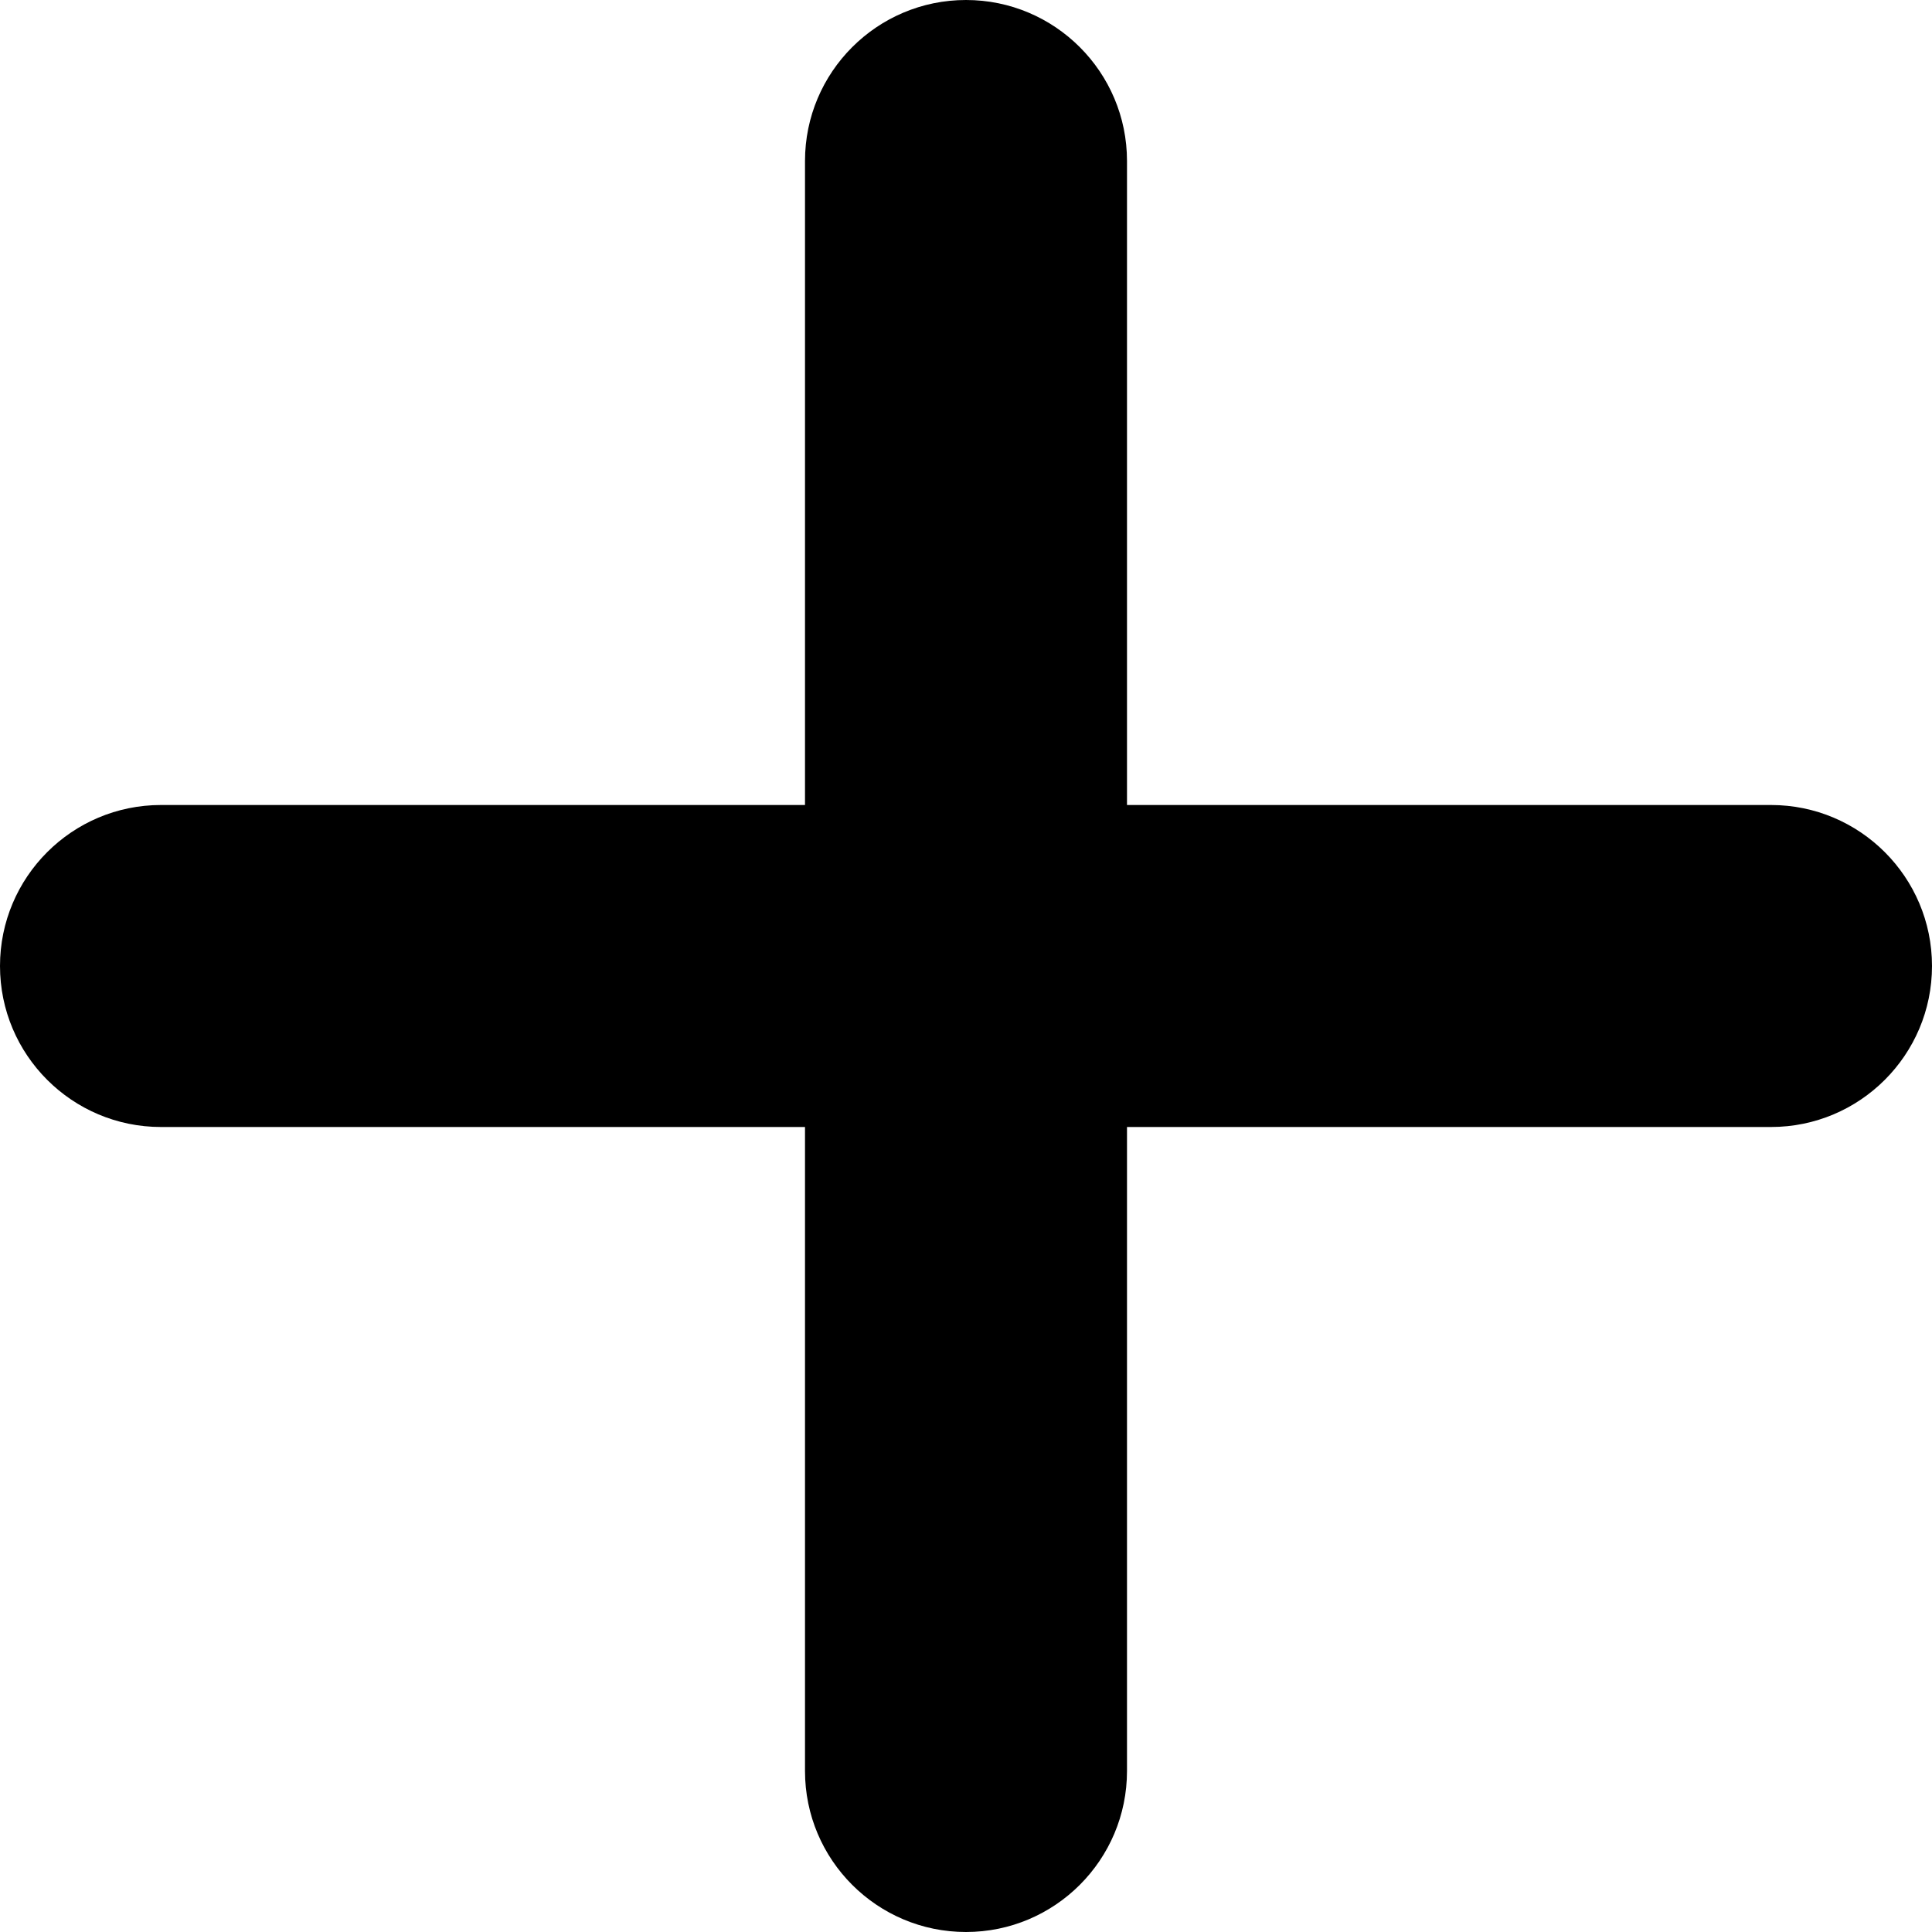
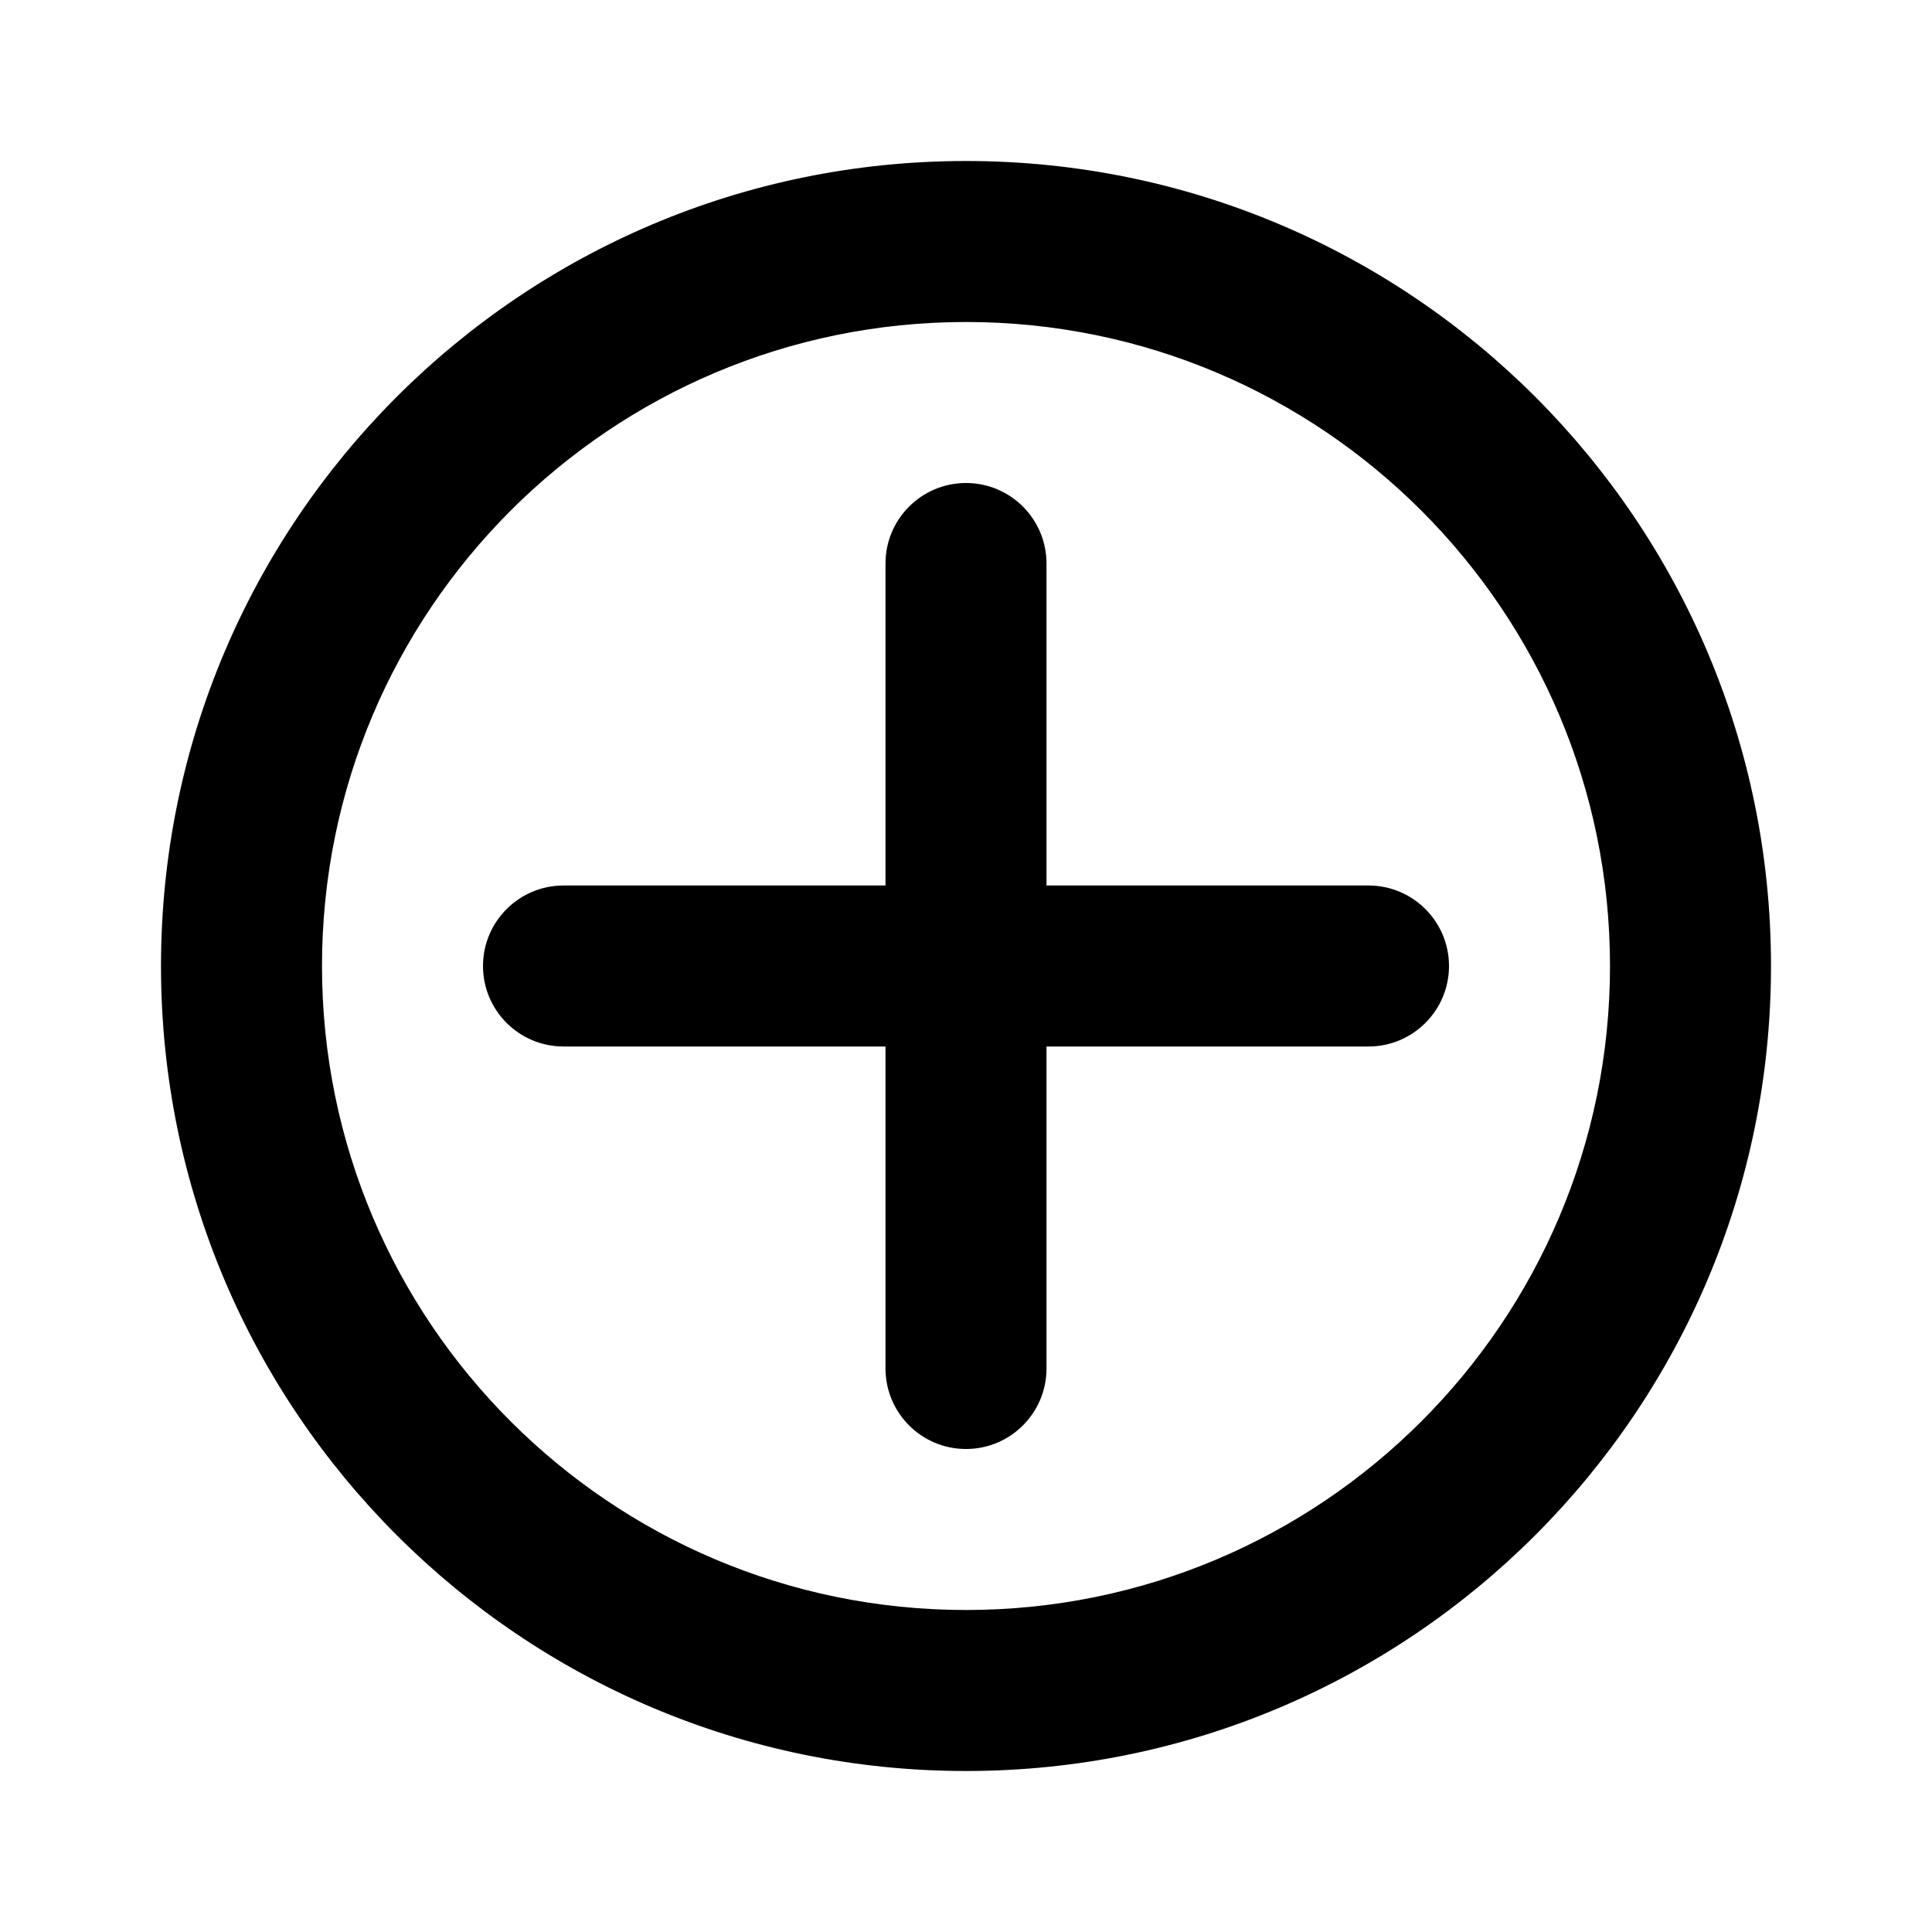
- <svg xmlns="http://www.w3.org/2000/svg" width="12" height="12" viewBox="0 0 12 12" fill="none">
-   <path fill-rule="evenodd" clip-rule="evenodd" d="M6 0C6.552 0 7 0.448 7 1V5H11C11.552 5 12 5.448 12 6C12 6.552 11.552 7 11 7H7V11C7 11.552 6.552 12 6 12C5.448 12 5 11.552 5 11V7H1C0.448 7 0 6.552 0 6C0 5.448 0.448 5 1 5H5V1C5 0.448 5.448 0 6 0Z" fill="black" />
+ <svg xmlns="http://www.w3.org/2000/svg" width="24" height="24" viewBox="0 0 24 24" fill="none">
+   <path fill-rule="evenodd" clip-rule="evenodd" d="M12 4C7.582 4 4 7.582 4 12C4 16.418 7.582 20 12 20C16.418 20 20 16.418 20 12C20 7.582 16.418 4 12 4ZM2 12C2 6.477 6.477 2 12 2C17.523 2 22 6.477 22 12C22 17.523 17.523 22 12 22C6.477 22 2 17.523 2 12Z" fill="black" />
+   <path fill-rule="evenodd" clip-rule="evenodd" d="M12 6C12.552 6 13 6.448 13 7V11H17C17.552 11 18 11.448 18 12C18 12.552 17.552 13 17 13H13V17C13 17.552 12.552 18 12 18C11.448 18 11 17.552 11 17V13H7C6.448 13 6 12.552 6 12C6 11.448 6.448 11 7 11H11V7C11 6.448 11.448 6 12 6Z" fill="black" />
</svg>
